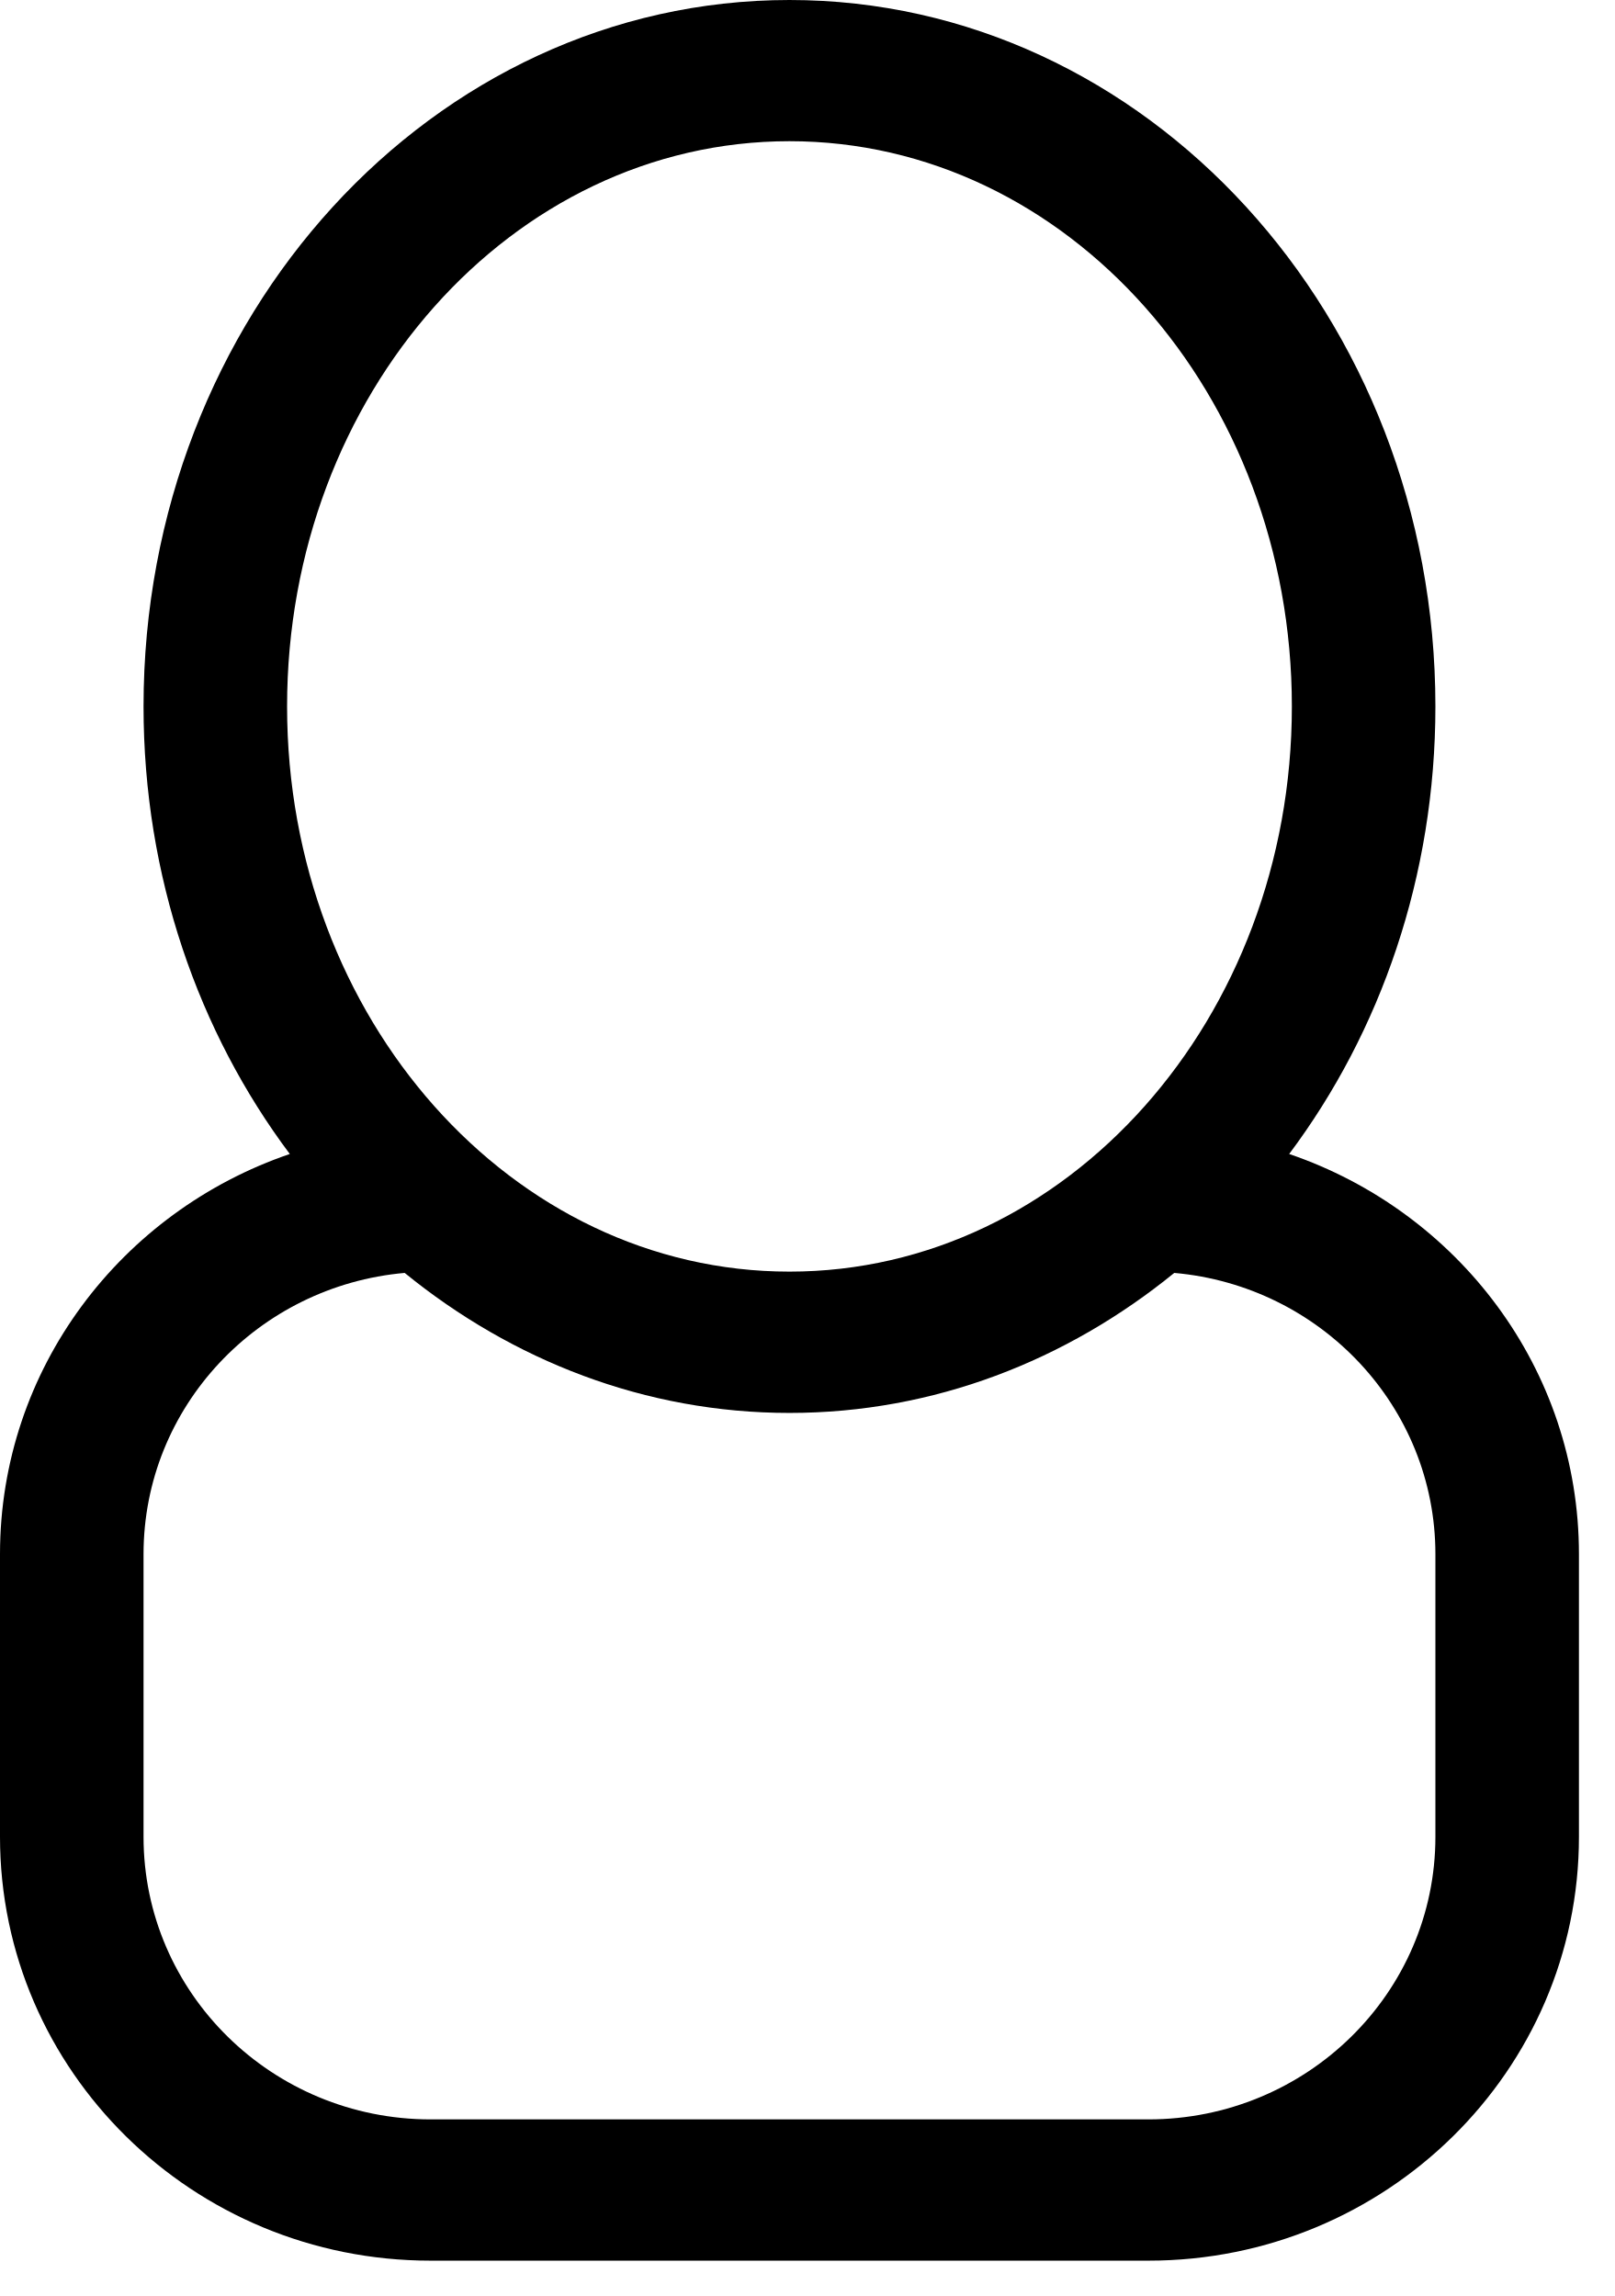
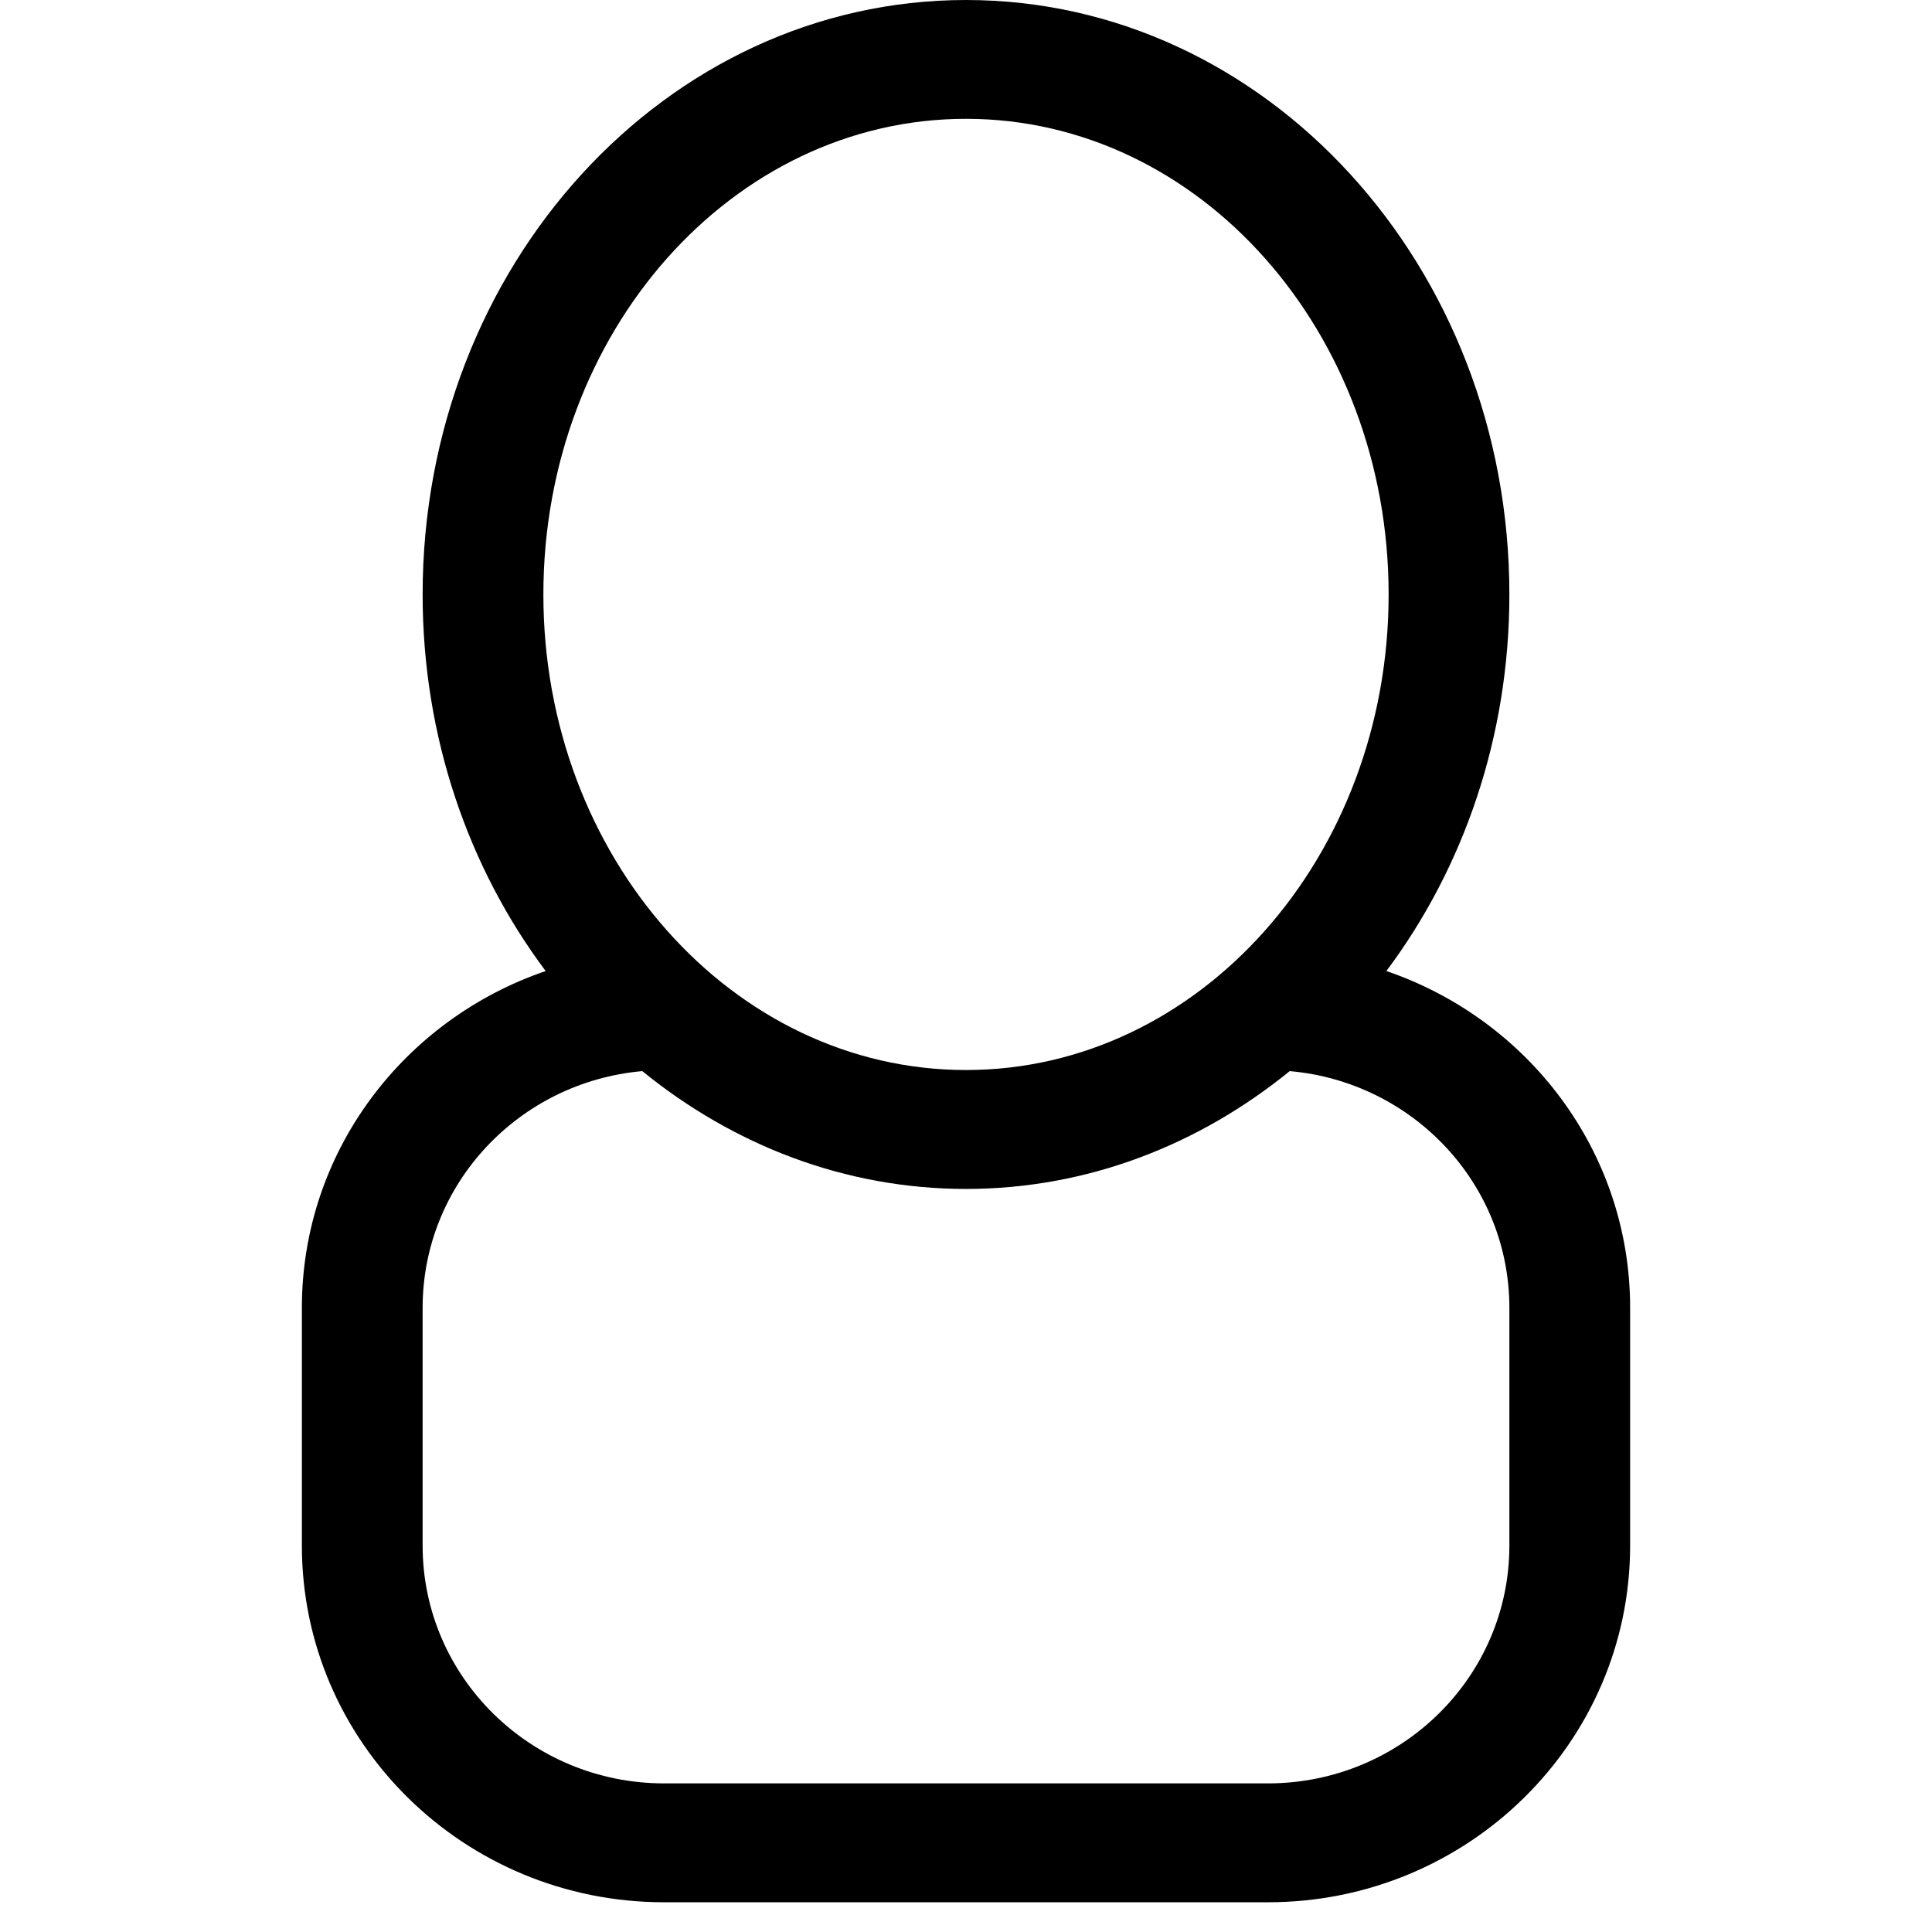
- <svg xmlns="http://www.w3.org/2000/svg" width="45px" height="64px" viewBox="0 0 45 64" version="1.1">
+ <svg xmlns="http://www.w3.org/2000/svg" width="64px" height="64px" viewBox="0 0 64 64" version="1.1">
  <defs />
  <g id="Page-1" stroke="none" stroke-width="1" fill="none" fill-rule="evenodd">
    <g id="employee-single" fill="#000000">
-       <path d="M35.925,32.167 C38.47,28.77 40,24.427 40,19.692 C40,8.815 31.941,0 22,0 C12.059,0 4,8.815 4,19.692 C4,24.427 5.53,28.77 8.076,32.167 C3.378,33.769 0,38.152 0,43.323 L0,51.2 C0,57.723 5.372,63.015 12,63.015 L32,63.015 C38.627,63.015 44,57.723 44,51.2 L44,43.323 C44,38.152 40.622,33.769 35.925,32.167 L35.925,32.167 Z M8,19.692 C8,10.992 14.268,3.936 22,3.936 C29.732,3.936 36,10.992 36,19.692 C36,28.392 29.732,35.446 22,35.446 C14.268,35.446 8,28.392 8,19.692 L8,19.692 Z M40,51.2 C40,55.55 36.418,59.077 32,59.077 L12,59.077 C7.582,59.077 4,55.55 4,51.2 L4,43.323 C4,39.213 7.198,35.843 11.277,35.482 C14.275,37.922 17.977,39.385 22,39.385 C26.024,39.385 29.726,37.922 32.723,35.482 C36.802,35.842 40,39.213 40,43.323 L40,51.2 L40,51.2 Z" id="Imported-Layers-2" />
+       <path d="M45.925,32.167 C48.47,28.77 50,24.427 50,19.692 C50,8.815 41.941,0 32,0 C22.059,0 14,8.815 14,19.692 C14,24.427 15.53,28.77 18.076,32.167 C13.378,33.769 10,38.152 10,43.323 L10,51.2 C10,57.723 15.372,63.015 22,63.015 L42,63.015 C48.627,63.015 54,57.723 54,51.2 L54,43.323 C54,38.152 50.622,33.769 45.925,32.167 L45.925,32.167 Z M18,19.692 C18,10.992 24.268,3.936 32,3.936 C39.732,3.936 46,10.992 46,19.692 C46,28.392 39.732,35.446 32,35.446 C24.268,35.446 18,28.392 18,19.692 L18,19.692 Z M50,51.2 C50,55.55 46.418,59.077 42,59.077 L22,59.077 C17.582,59.077 14,55.55 14,51.2 L14,43.323 C14,39.213 17.198,35.843 21.277,35.482 C24.275,37.922 27.977,39.385 32,39.385 C36.024,39.385 39.726,37.922 42.723,35.482 C46.802,35.842 50,39.213 50,43.323 L50,51.2 L50,51.2 Z" id="Imported-Layers-2" />
    </g>
  </g>
</svg>
